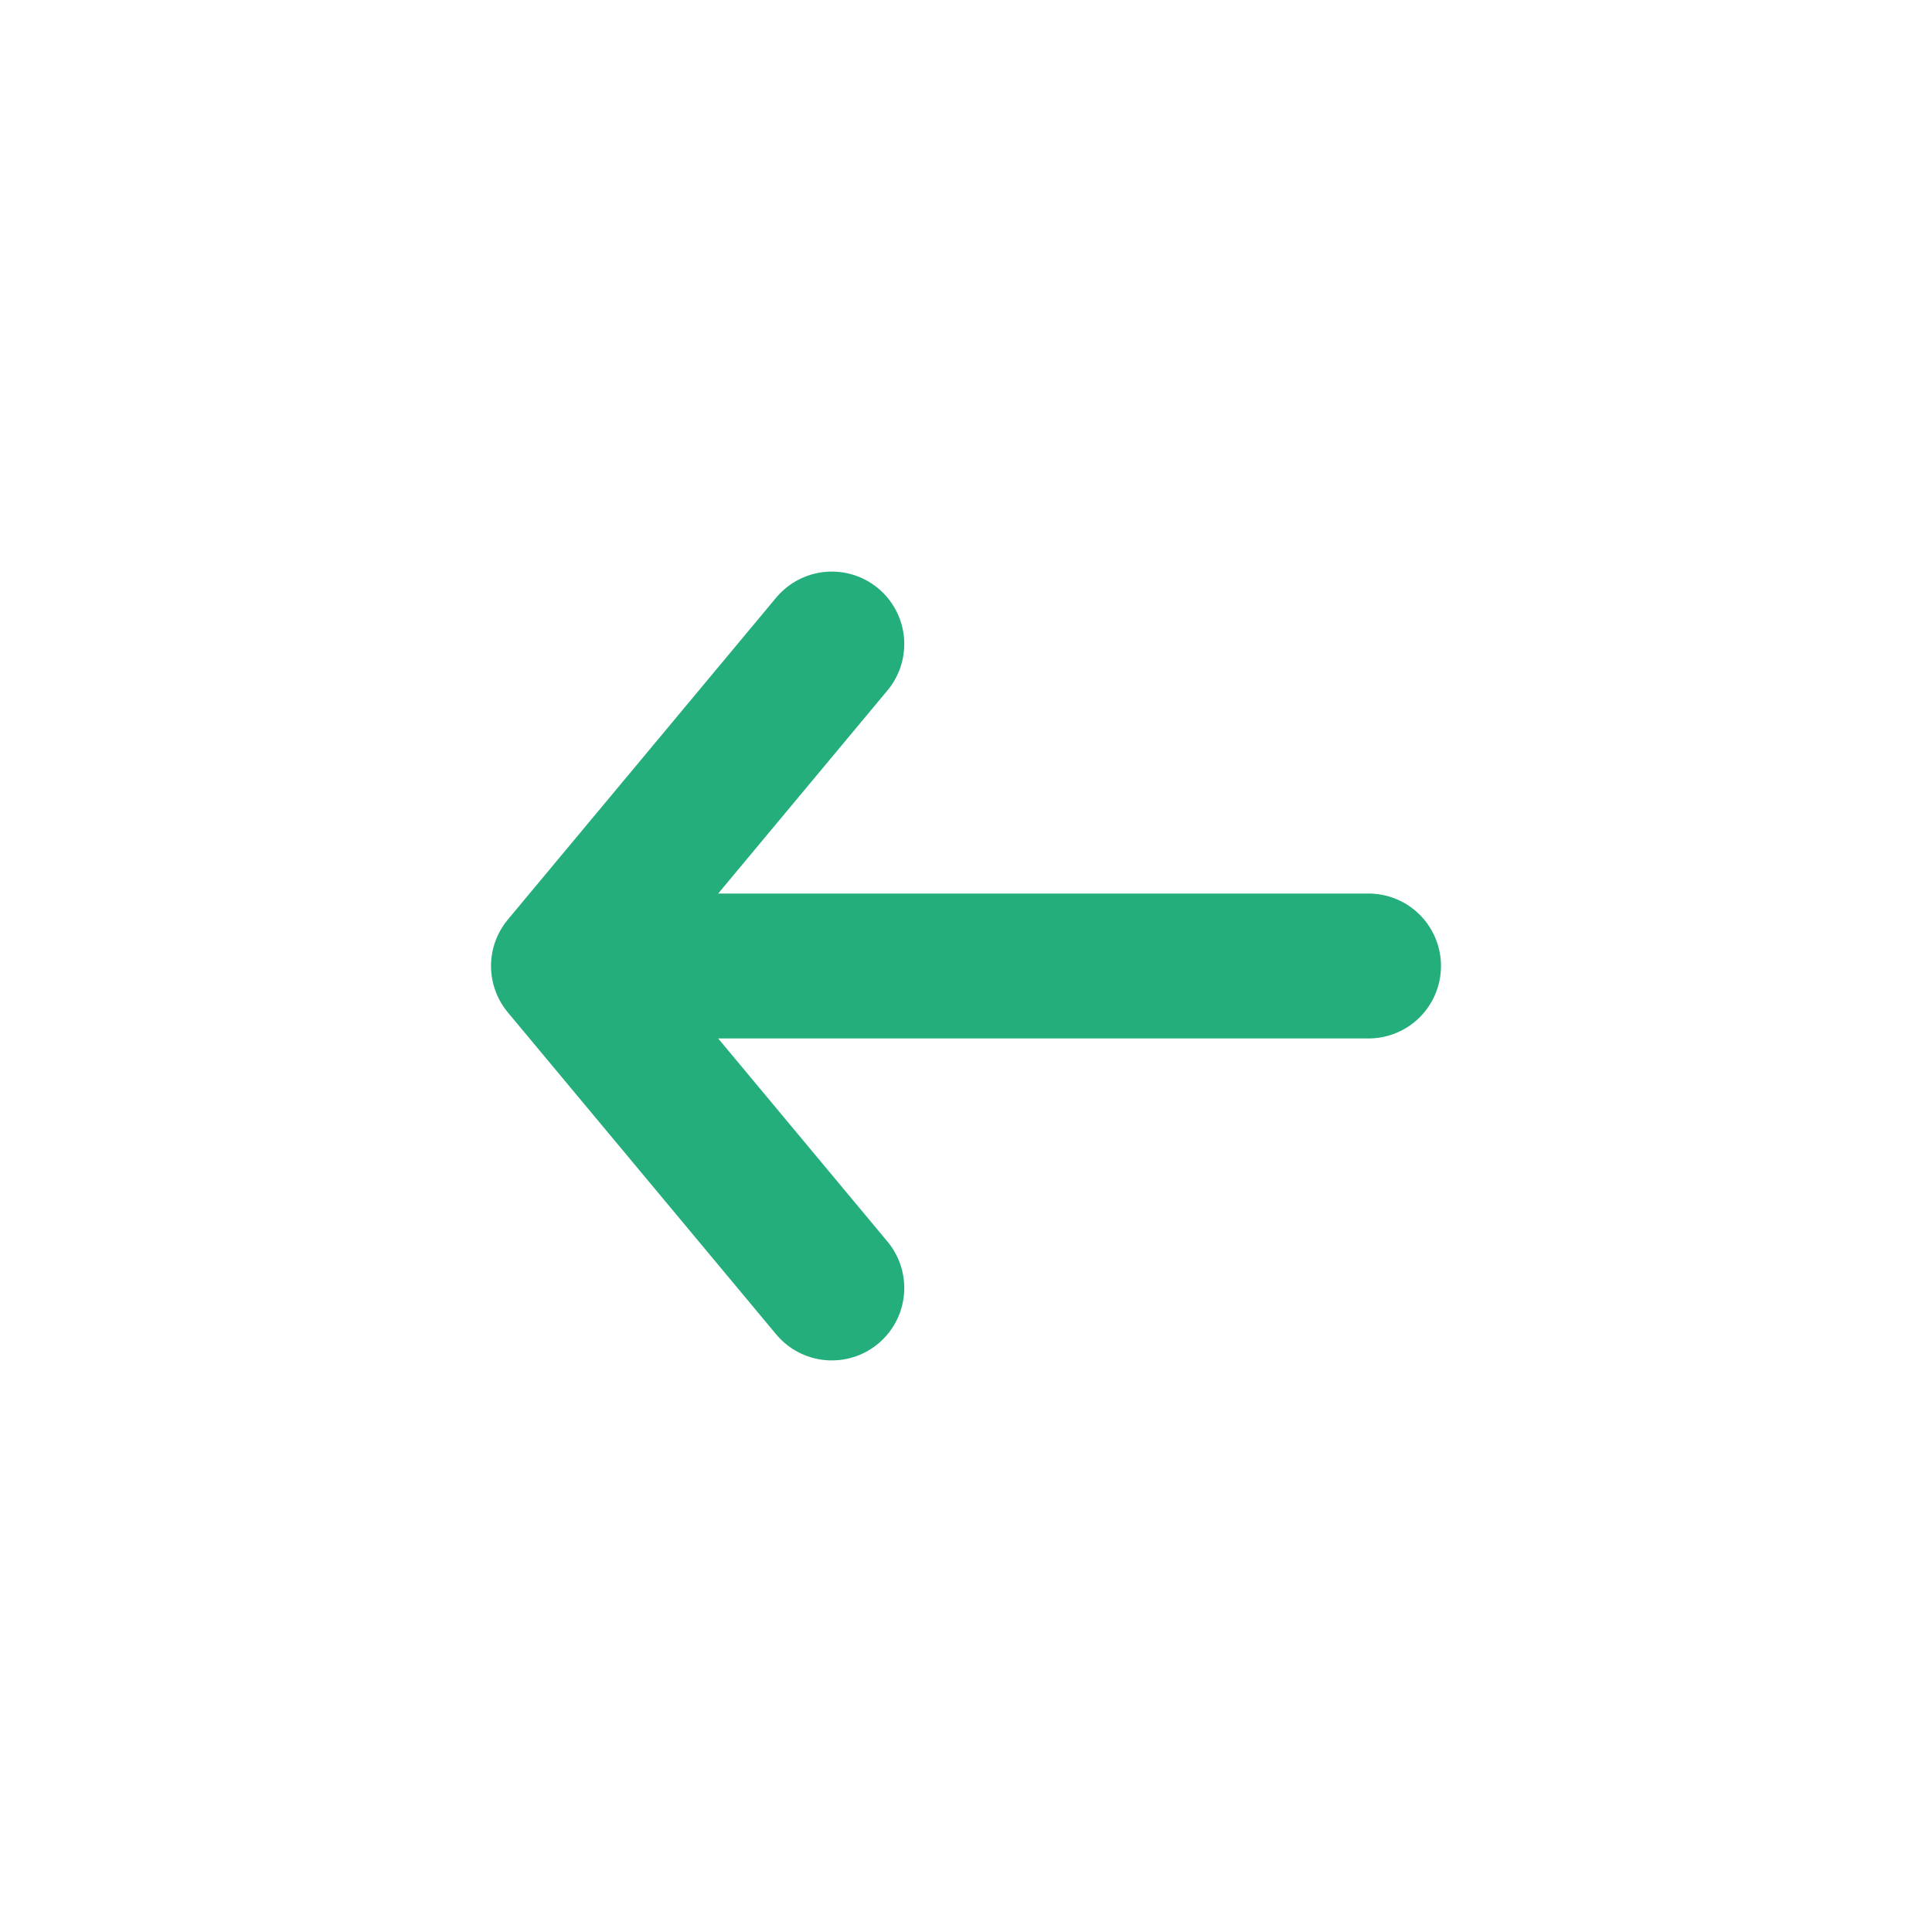
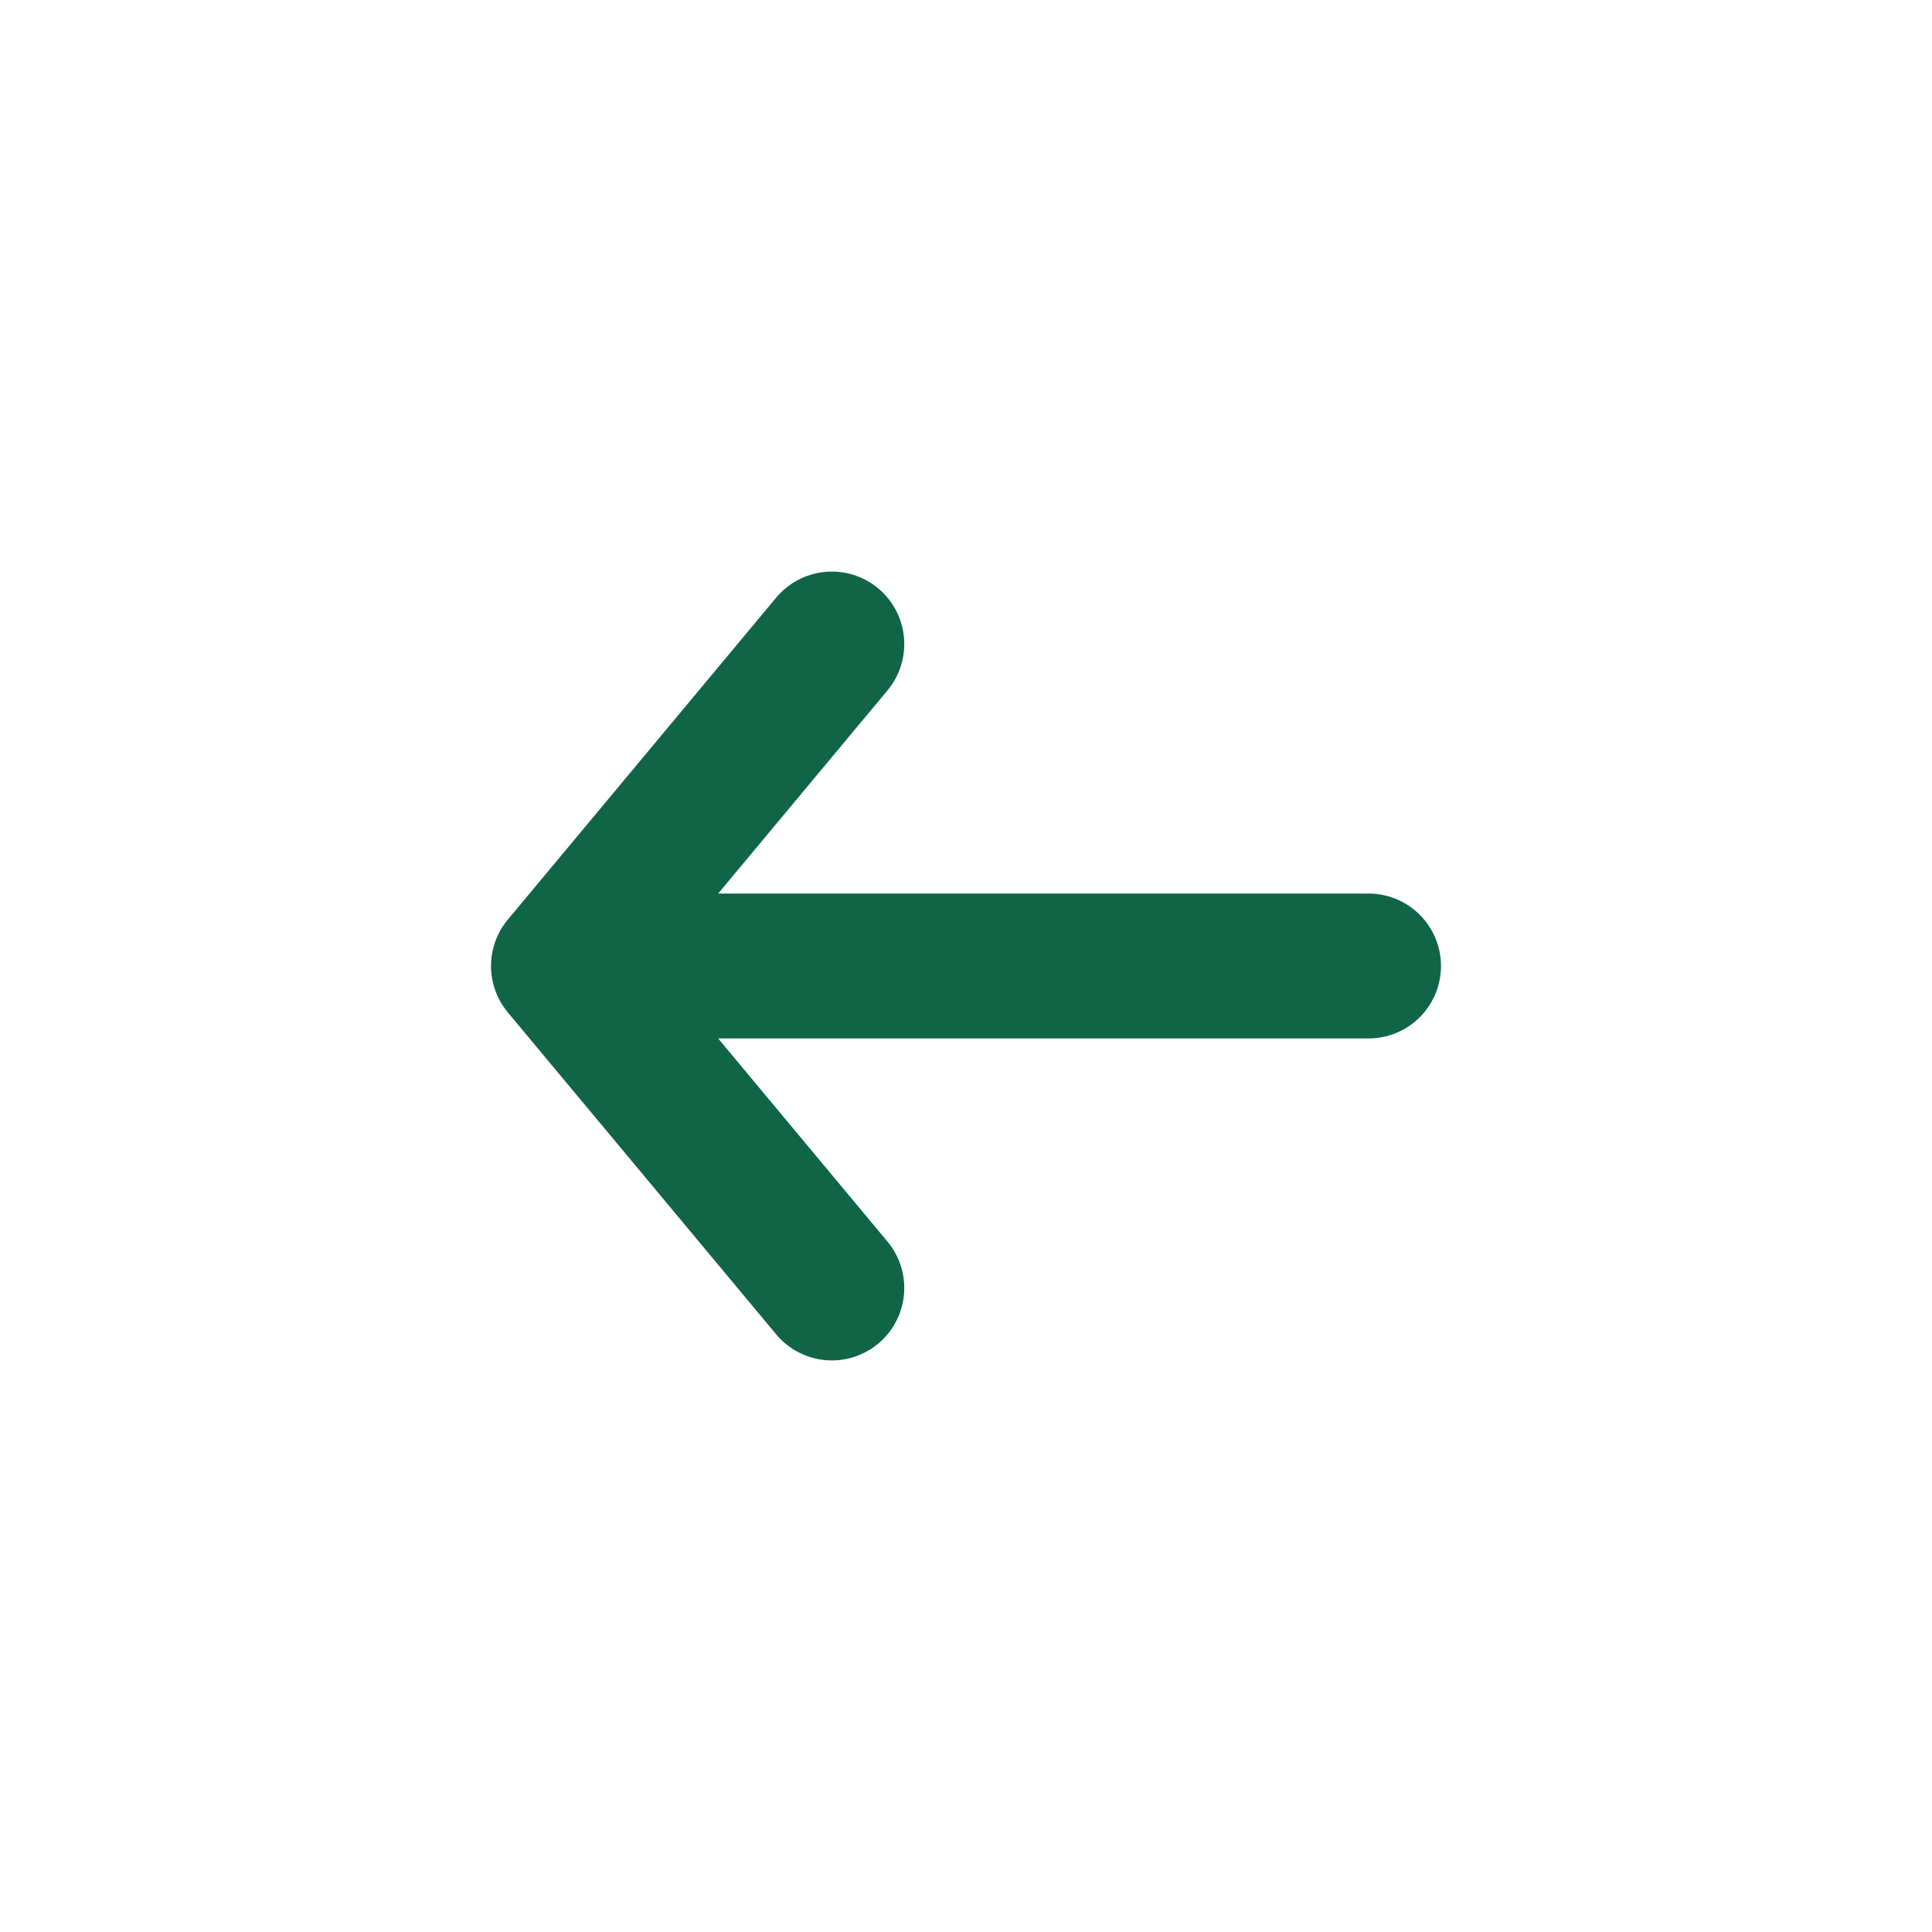
<svg xmlns="http://www.w3.org/2000/svg" width="20" height="20" viewBox="0 0 20 20" fill="none">
-   <path d="M5.833 10L8.611 6.667M5.833 10L8.611 13.333M5.833 10L14.167 10" stroke="#24AE7C" stroke-width="1.5" stroke-linecap="round" stroke-linejoin="round" />
+   <path d="M5.833 10L8.611 6.667M5.833 10L8.611 13.333M5.833 10L14.167 10" stroke="#106546" stroke-width="1.5" stroke-linecap="round" stroke-linejoin="round" />
</svg>
